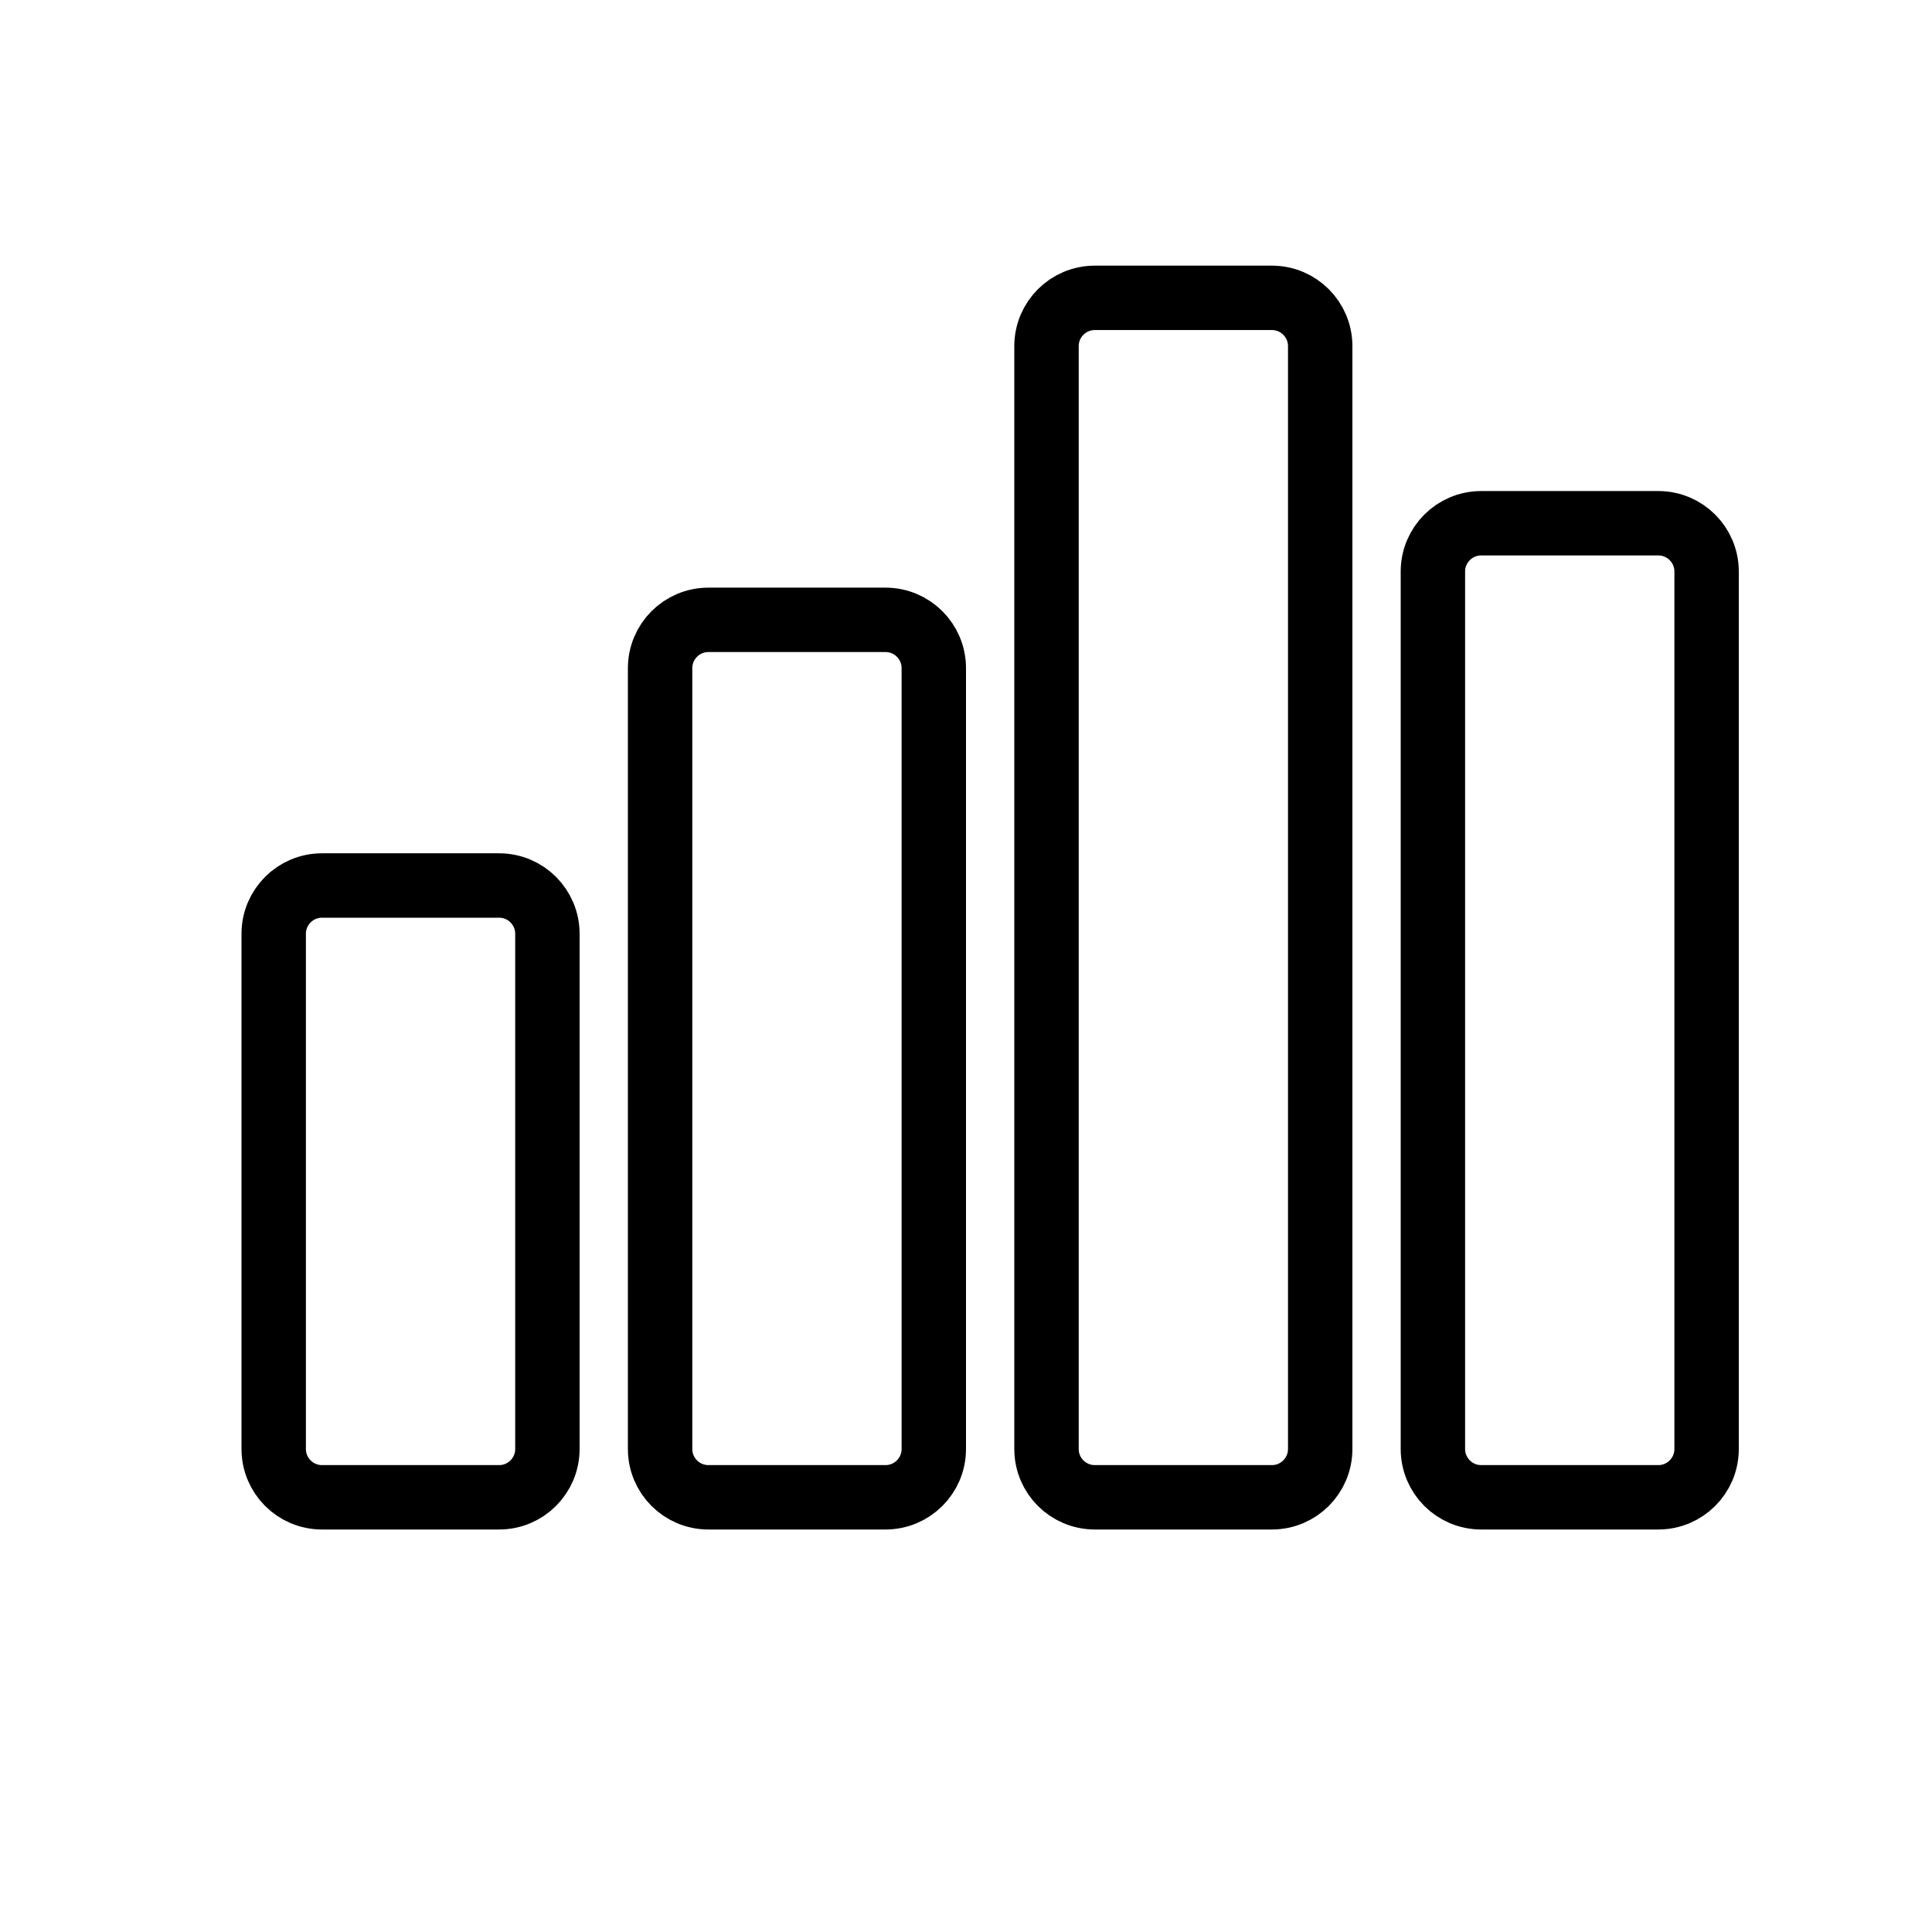
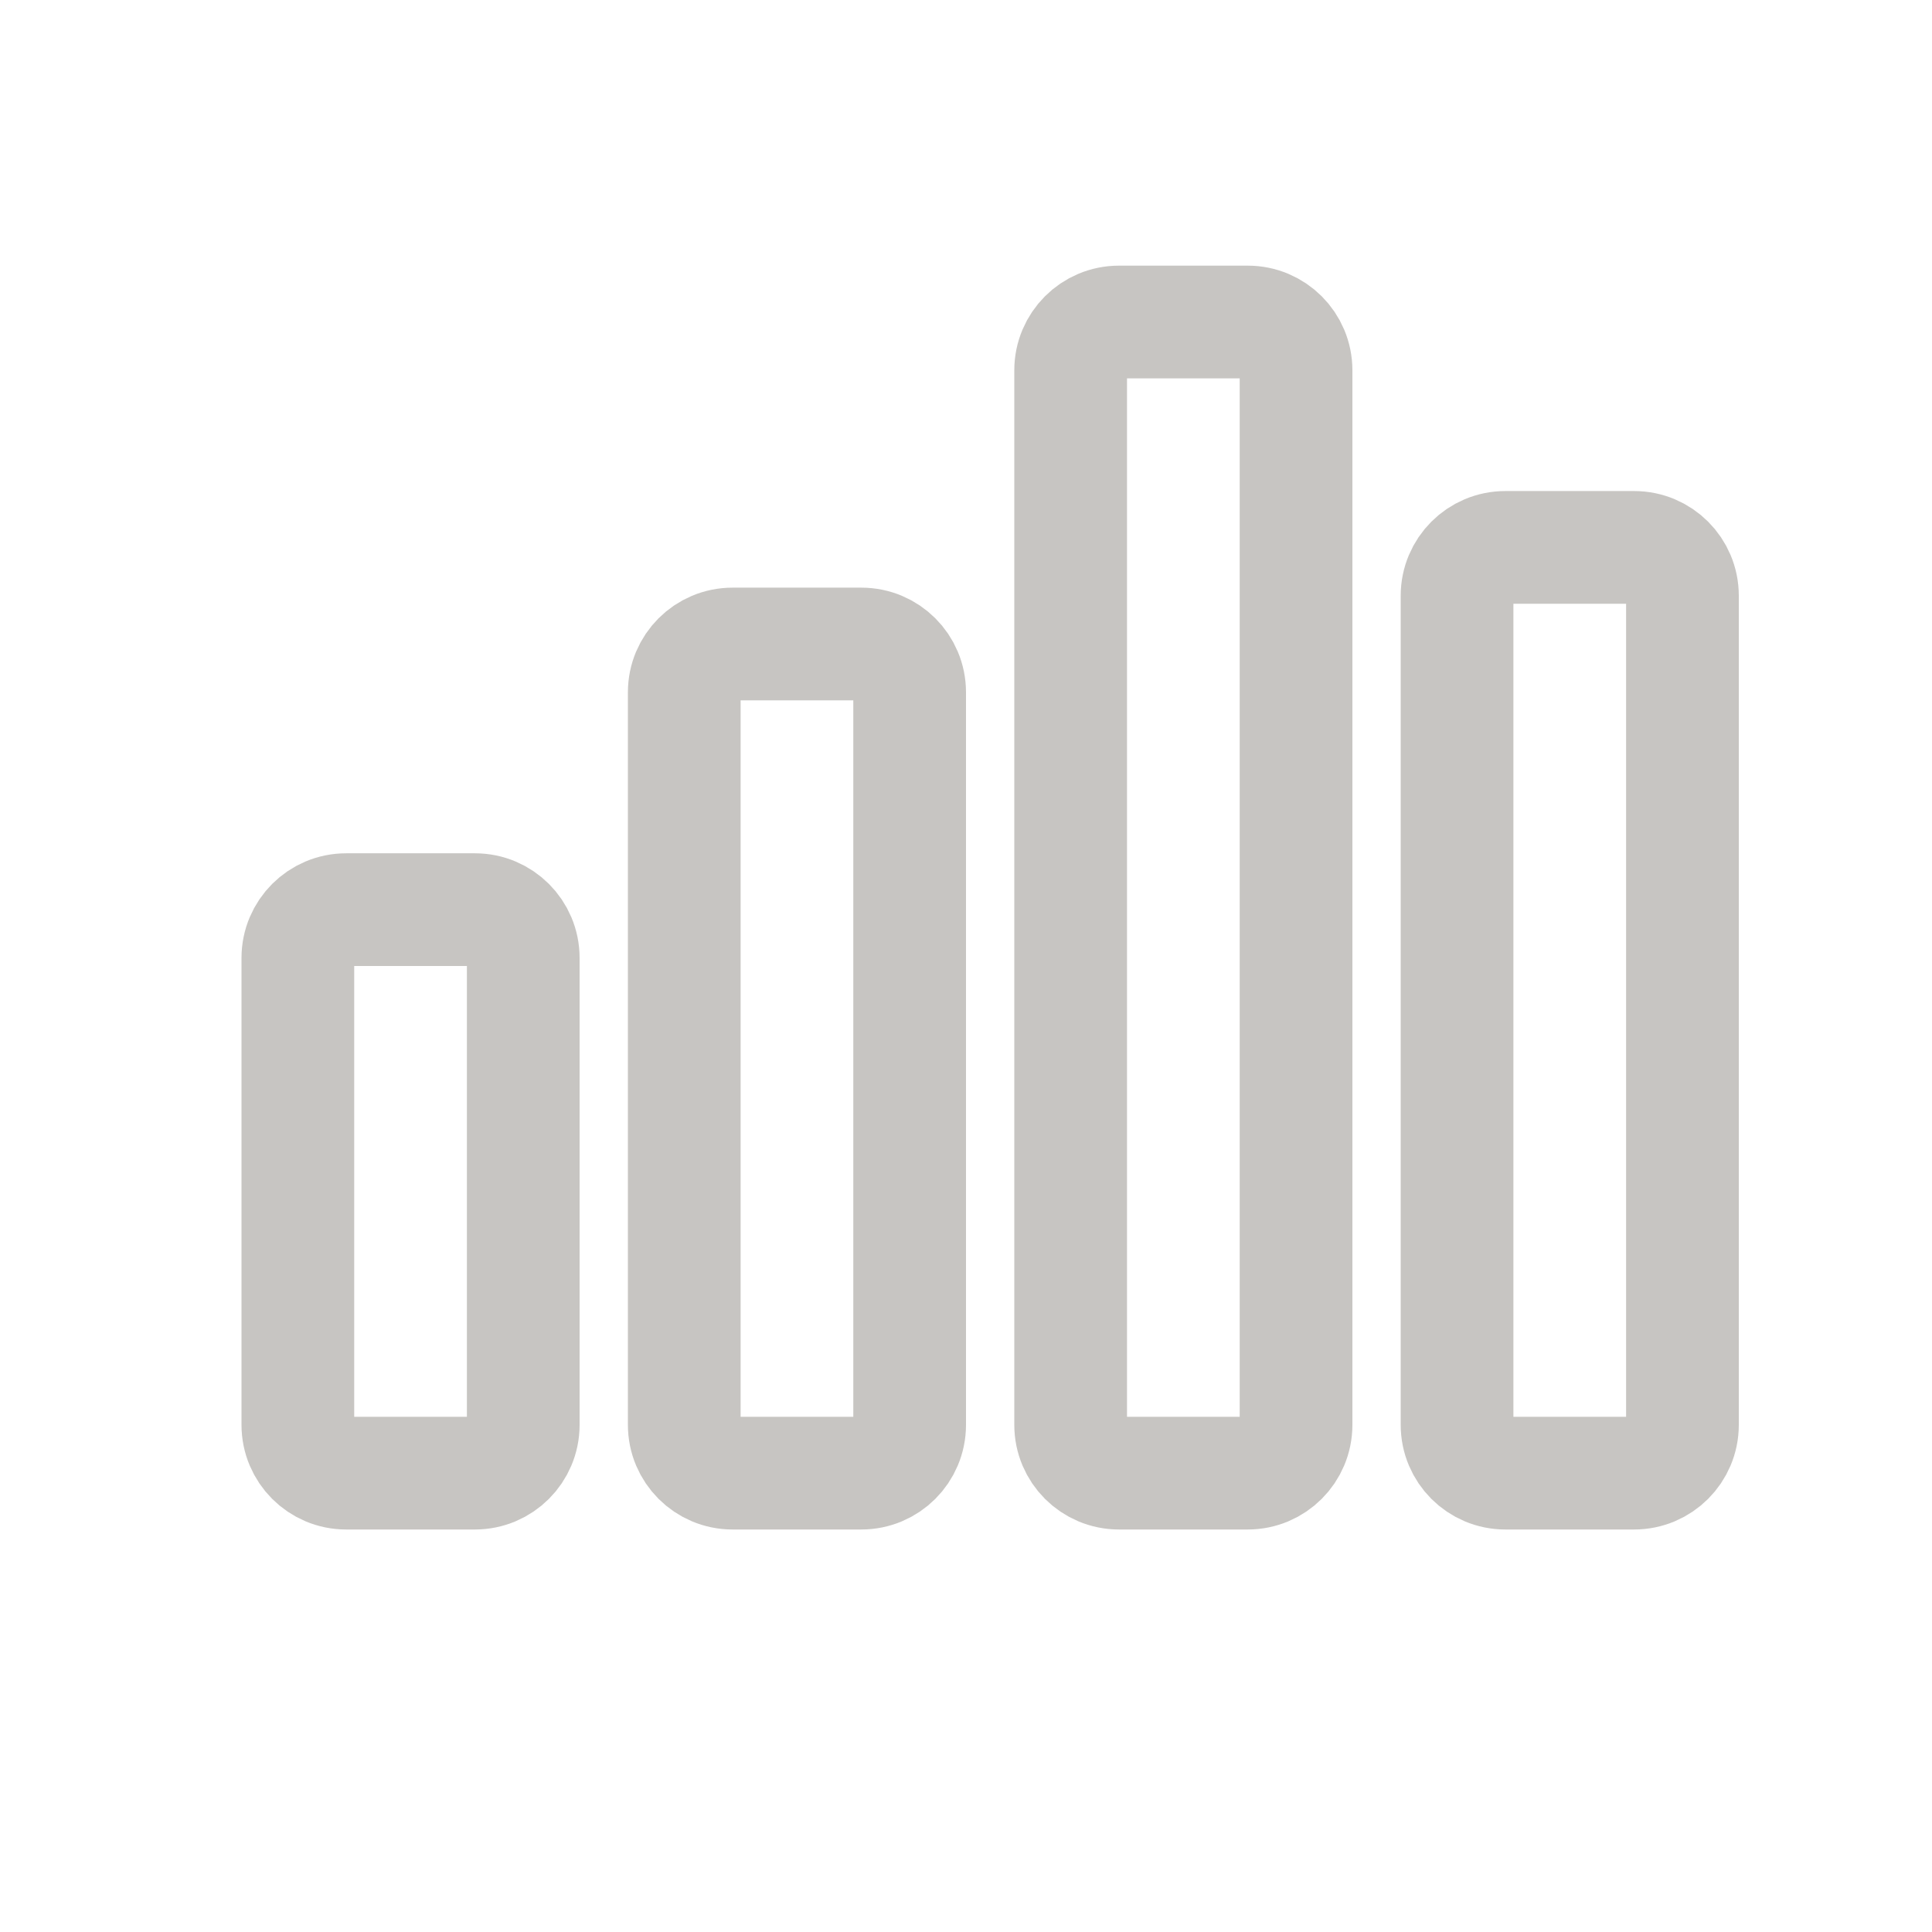
<svg xmlns="http://www.w3.org/2000/svg" width="24" height="24" viewBox="0 0 24 24" fill="none">
-   <rect x="3.4" y="11" width="3.4" height="7.6" rx="0.6" stroke="currentColor" stroke-width="0.8" stroke-linejoin="round" />
-   <rect x="8.2" y="7.7" width="3.4" height="10.9" rx="0.6" stroke="currentColor" stroke-width="0.8" stroke-linejoin="round" />
-   <rect x="13" y="3.7" width="3.4" height="14.9" rx="0.6" stroke="currentColor" stroke-width="0.8" stroke-linejoin="round" />
-   <rect x="17.8" y="6.5" width="3.4" height="12.1" rx="0.6" stroke="currentColor" stroke-width="0.8" stroke-linejoin="round" />
+   <rect x="3.7" y="11.3" width="2.8" height="7" rx="0.6" stroke="#c7c5c2" stroke-width="1.4" stroke-linejoin="round" />
+   <rect x="8.5" y="8" width="2.8" height="10.3" rx="0.6" stroke="#c7c5c2" stroke-width="1.4" stroke-linejoin="round" />
+   <rect x="13.3" y="4" width="2.8" height="14.3" rx="0.6" stroke="#c7c5c2" stroke-width="1.4" stroke-linejoin="round" />
+   <rect x="18.1" y="6.8" width="2.8" height="11.5" rx="0.6" stroke="#c7c5c2" stroke-width="1.4" stroke-linejoin="round" />
</svg>
